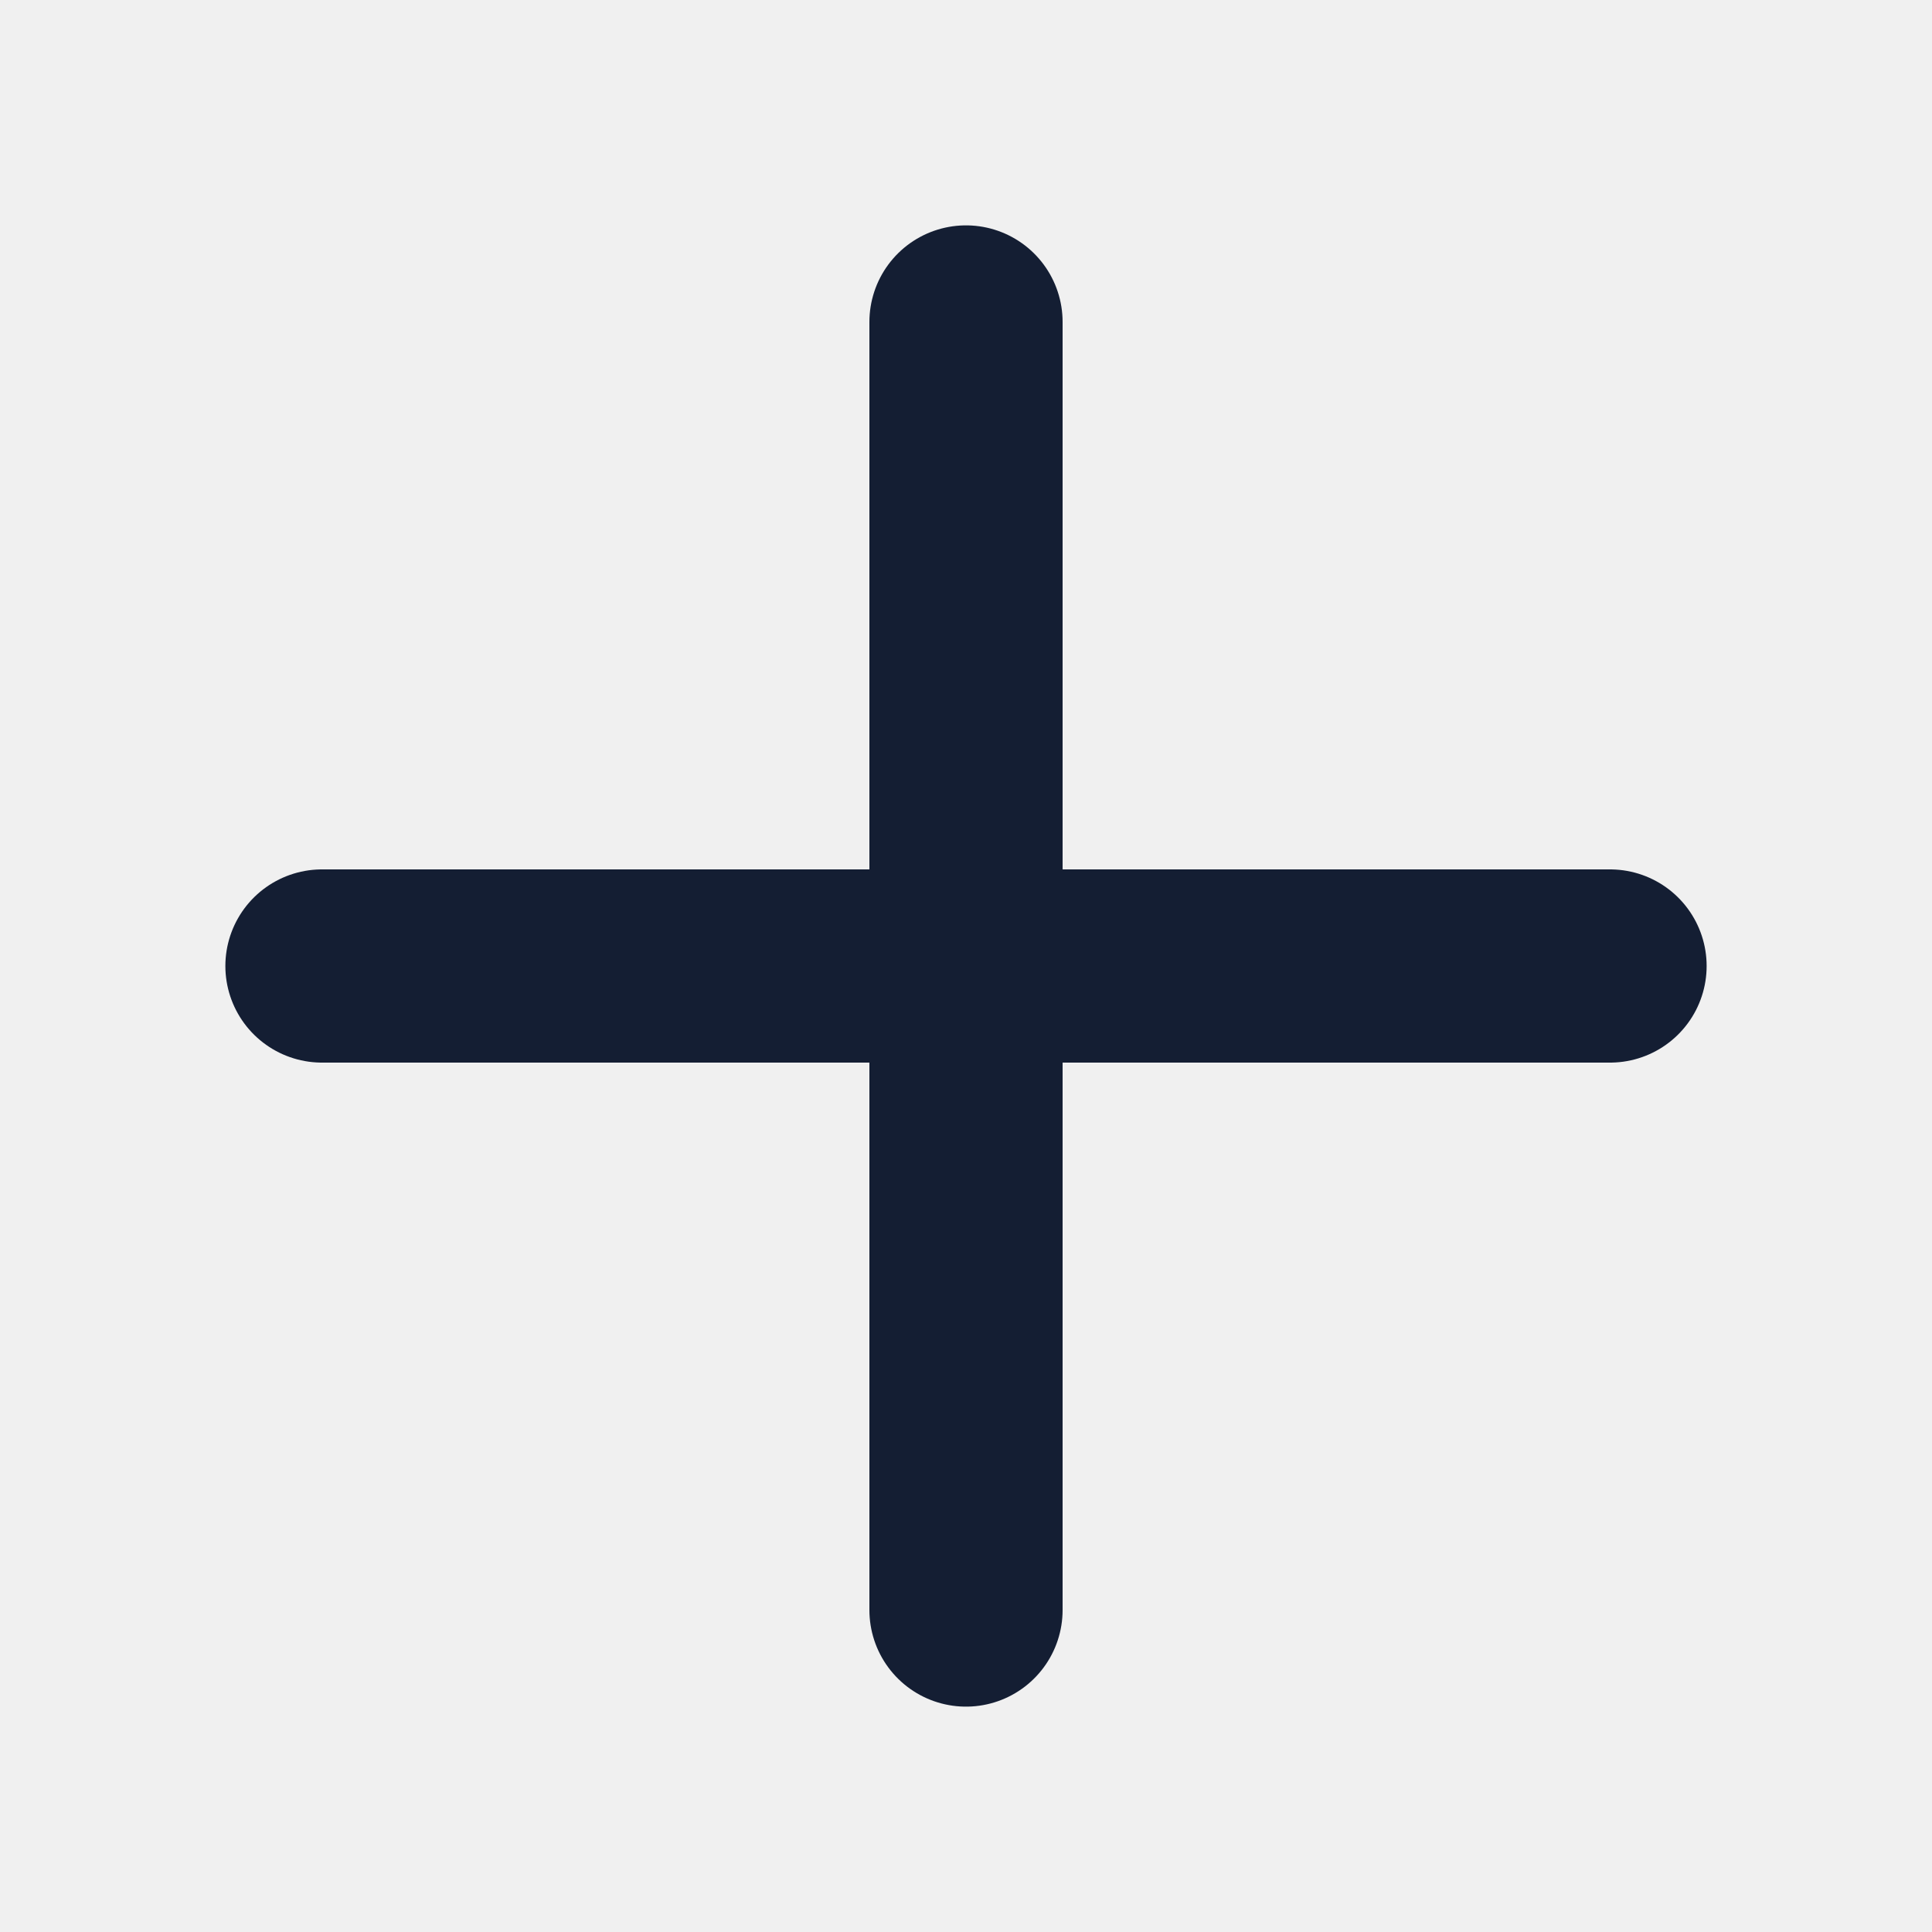
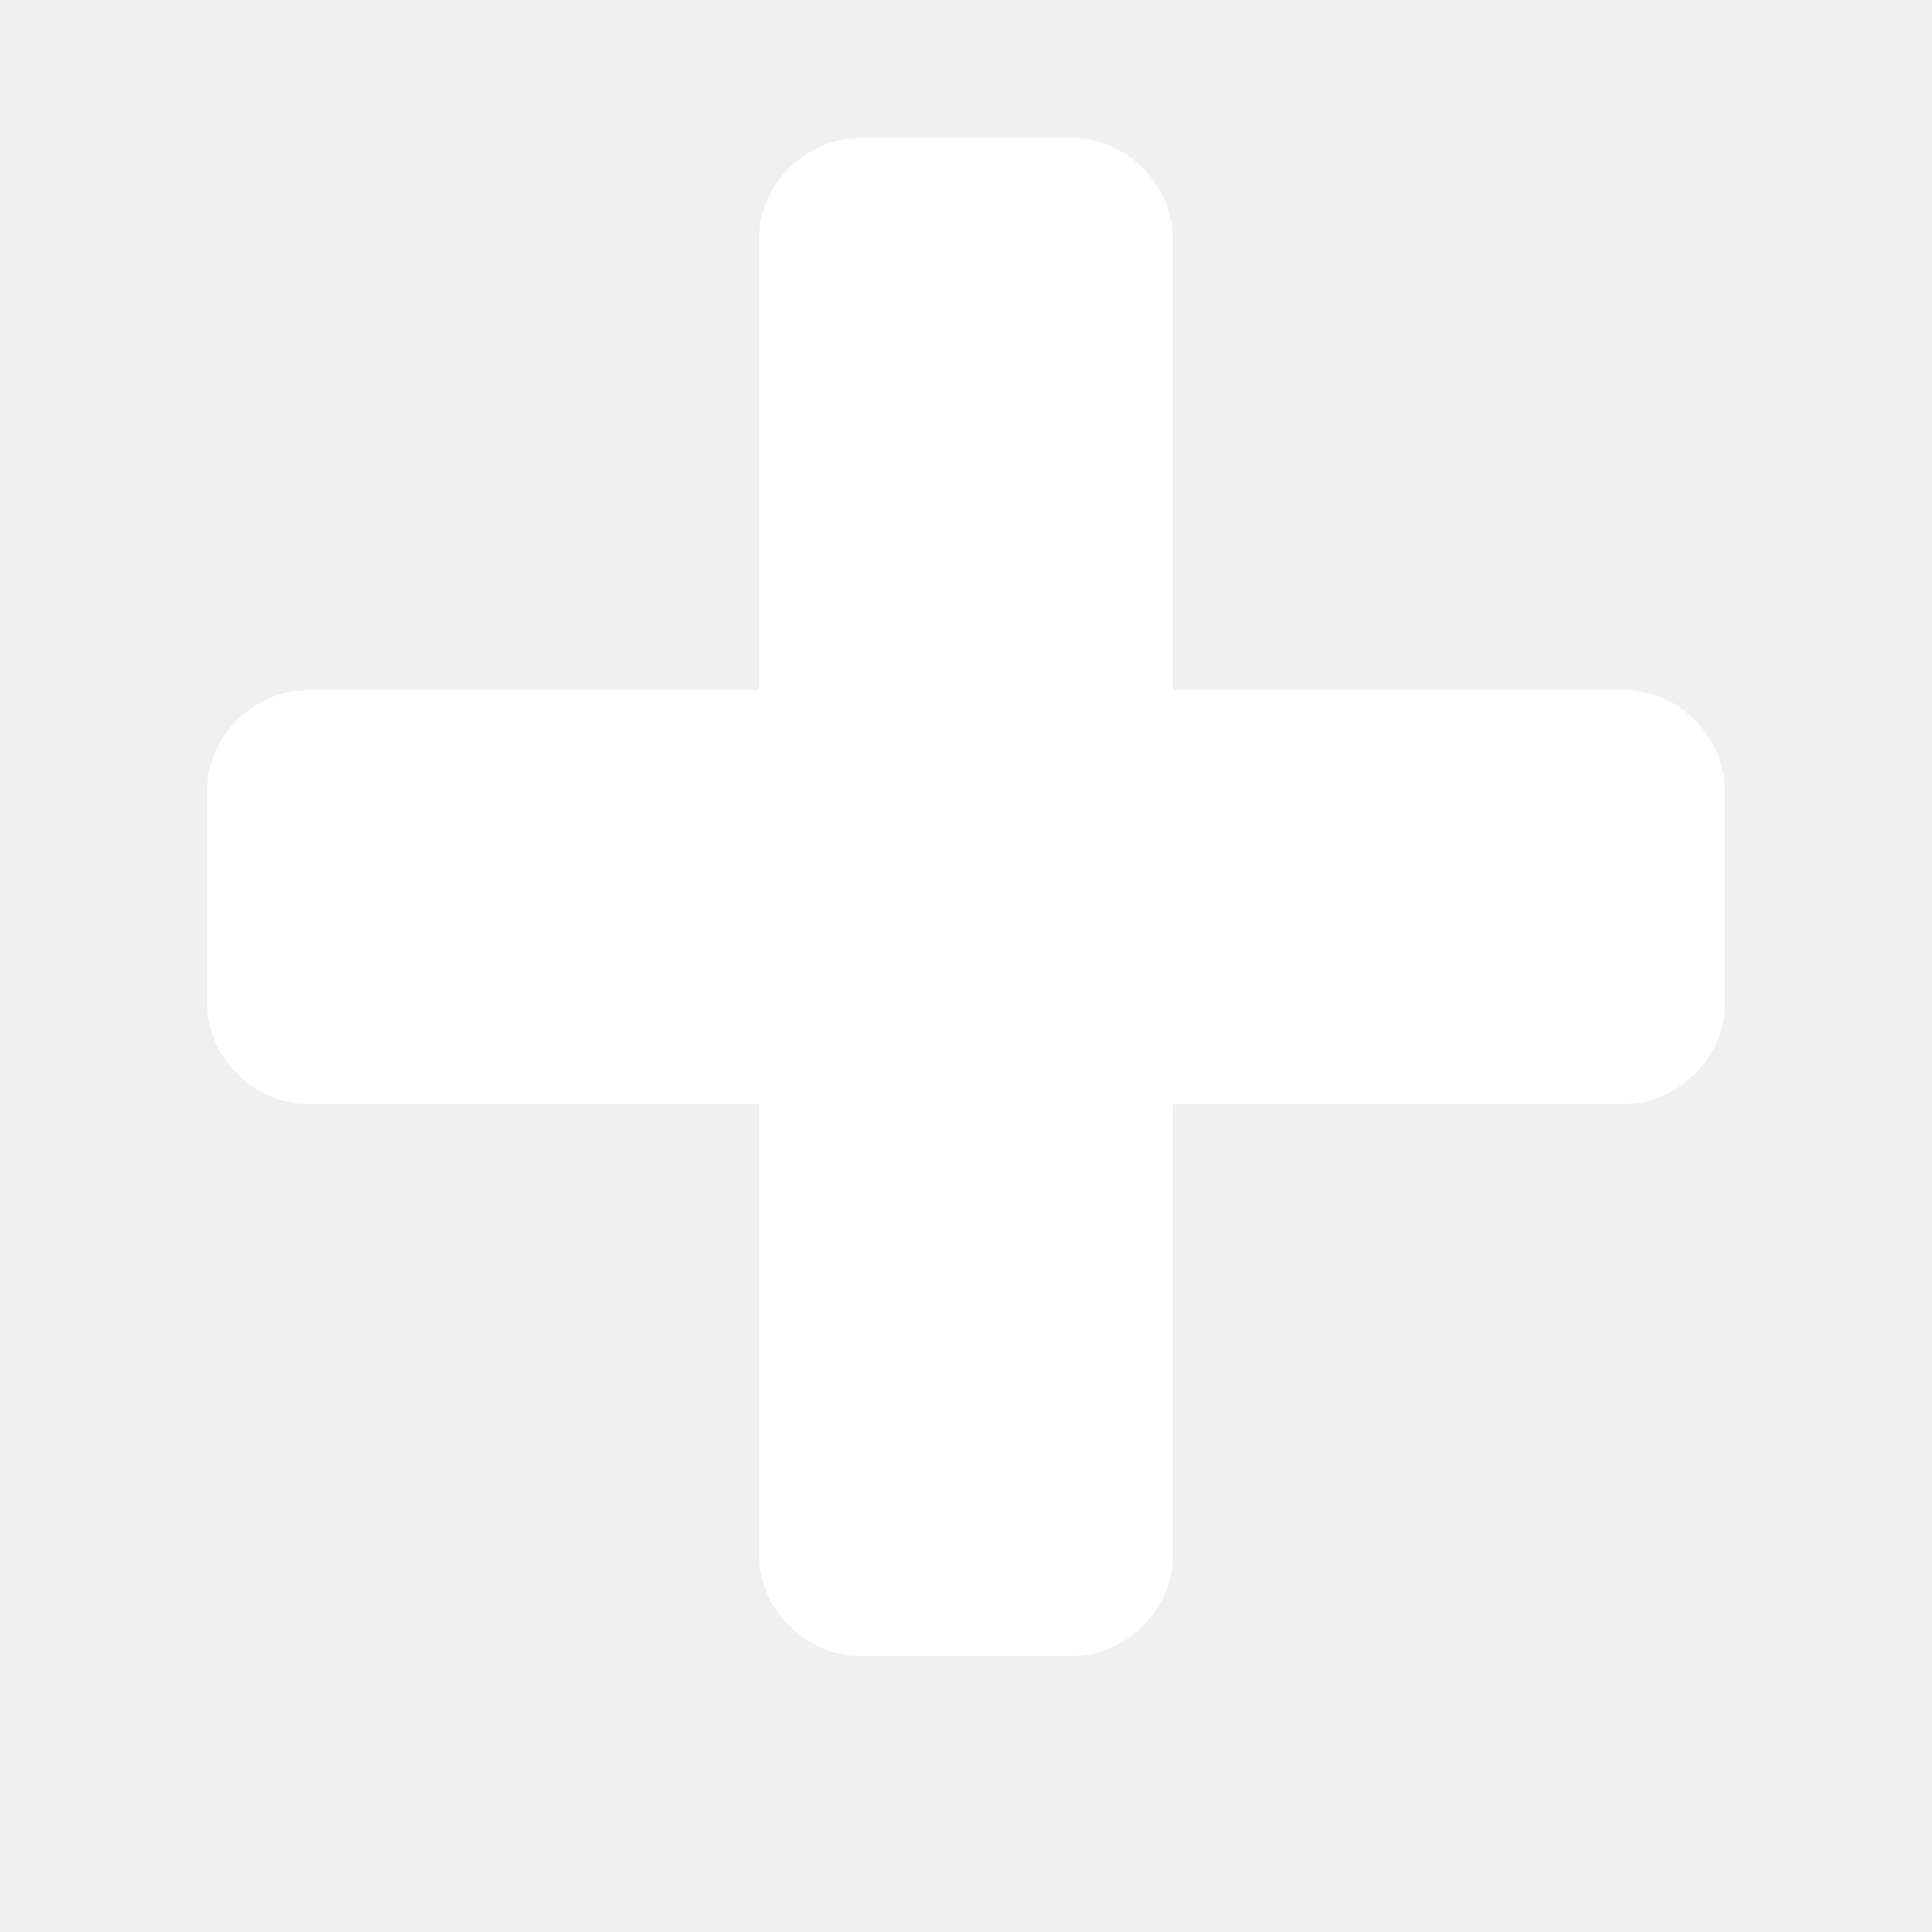
- <svg xmlns="http://www.w3.org/2000/svg" width="20" height="20" viewBox="0 0 20 20" fill="none">
-   <path d="M3.333 10L16.667 10" stroke="#141E33" stroke-width="2" stroke-linecap="round" />
-   <path d="M10 3.333L10 16.667" stroke="#141E33" stroke-width="2" stroke-linecap="round" />
+ <svg xmlns="http://www.w3.org/2000/svg" class="icon" viewBox="0 0 1024 1024" version="1.1" width="128" height="128">
+   <path d="M914.286 420.571l0 109.714q0 22.857-16 38.857t-38.857 16l-237.714 0 0 237.714q0 22.857-16 38.857t-38.857 16l-109.714 0q-22.857 0-38.857-16t-16-38.857l0-237.714-237.714 0q-22.857 0-38.857-16t-16-38.857l0-109.714q0-22.857 16-38.857t38.857-16l237.714 0 0-237.714q0-22.857 16-38.857t38.857-16l109.714 0q22.857 0 38.857 16t16 38.857l0 237.714 237.714 0q22.857 0 38.857 16t16 38.857z" fill="#ffffff" />
</svg>
